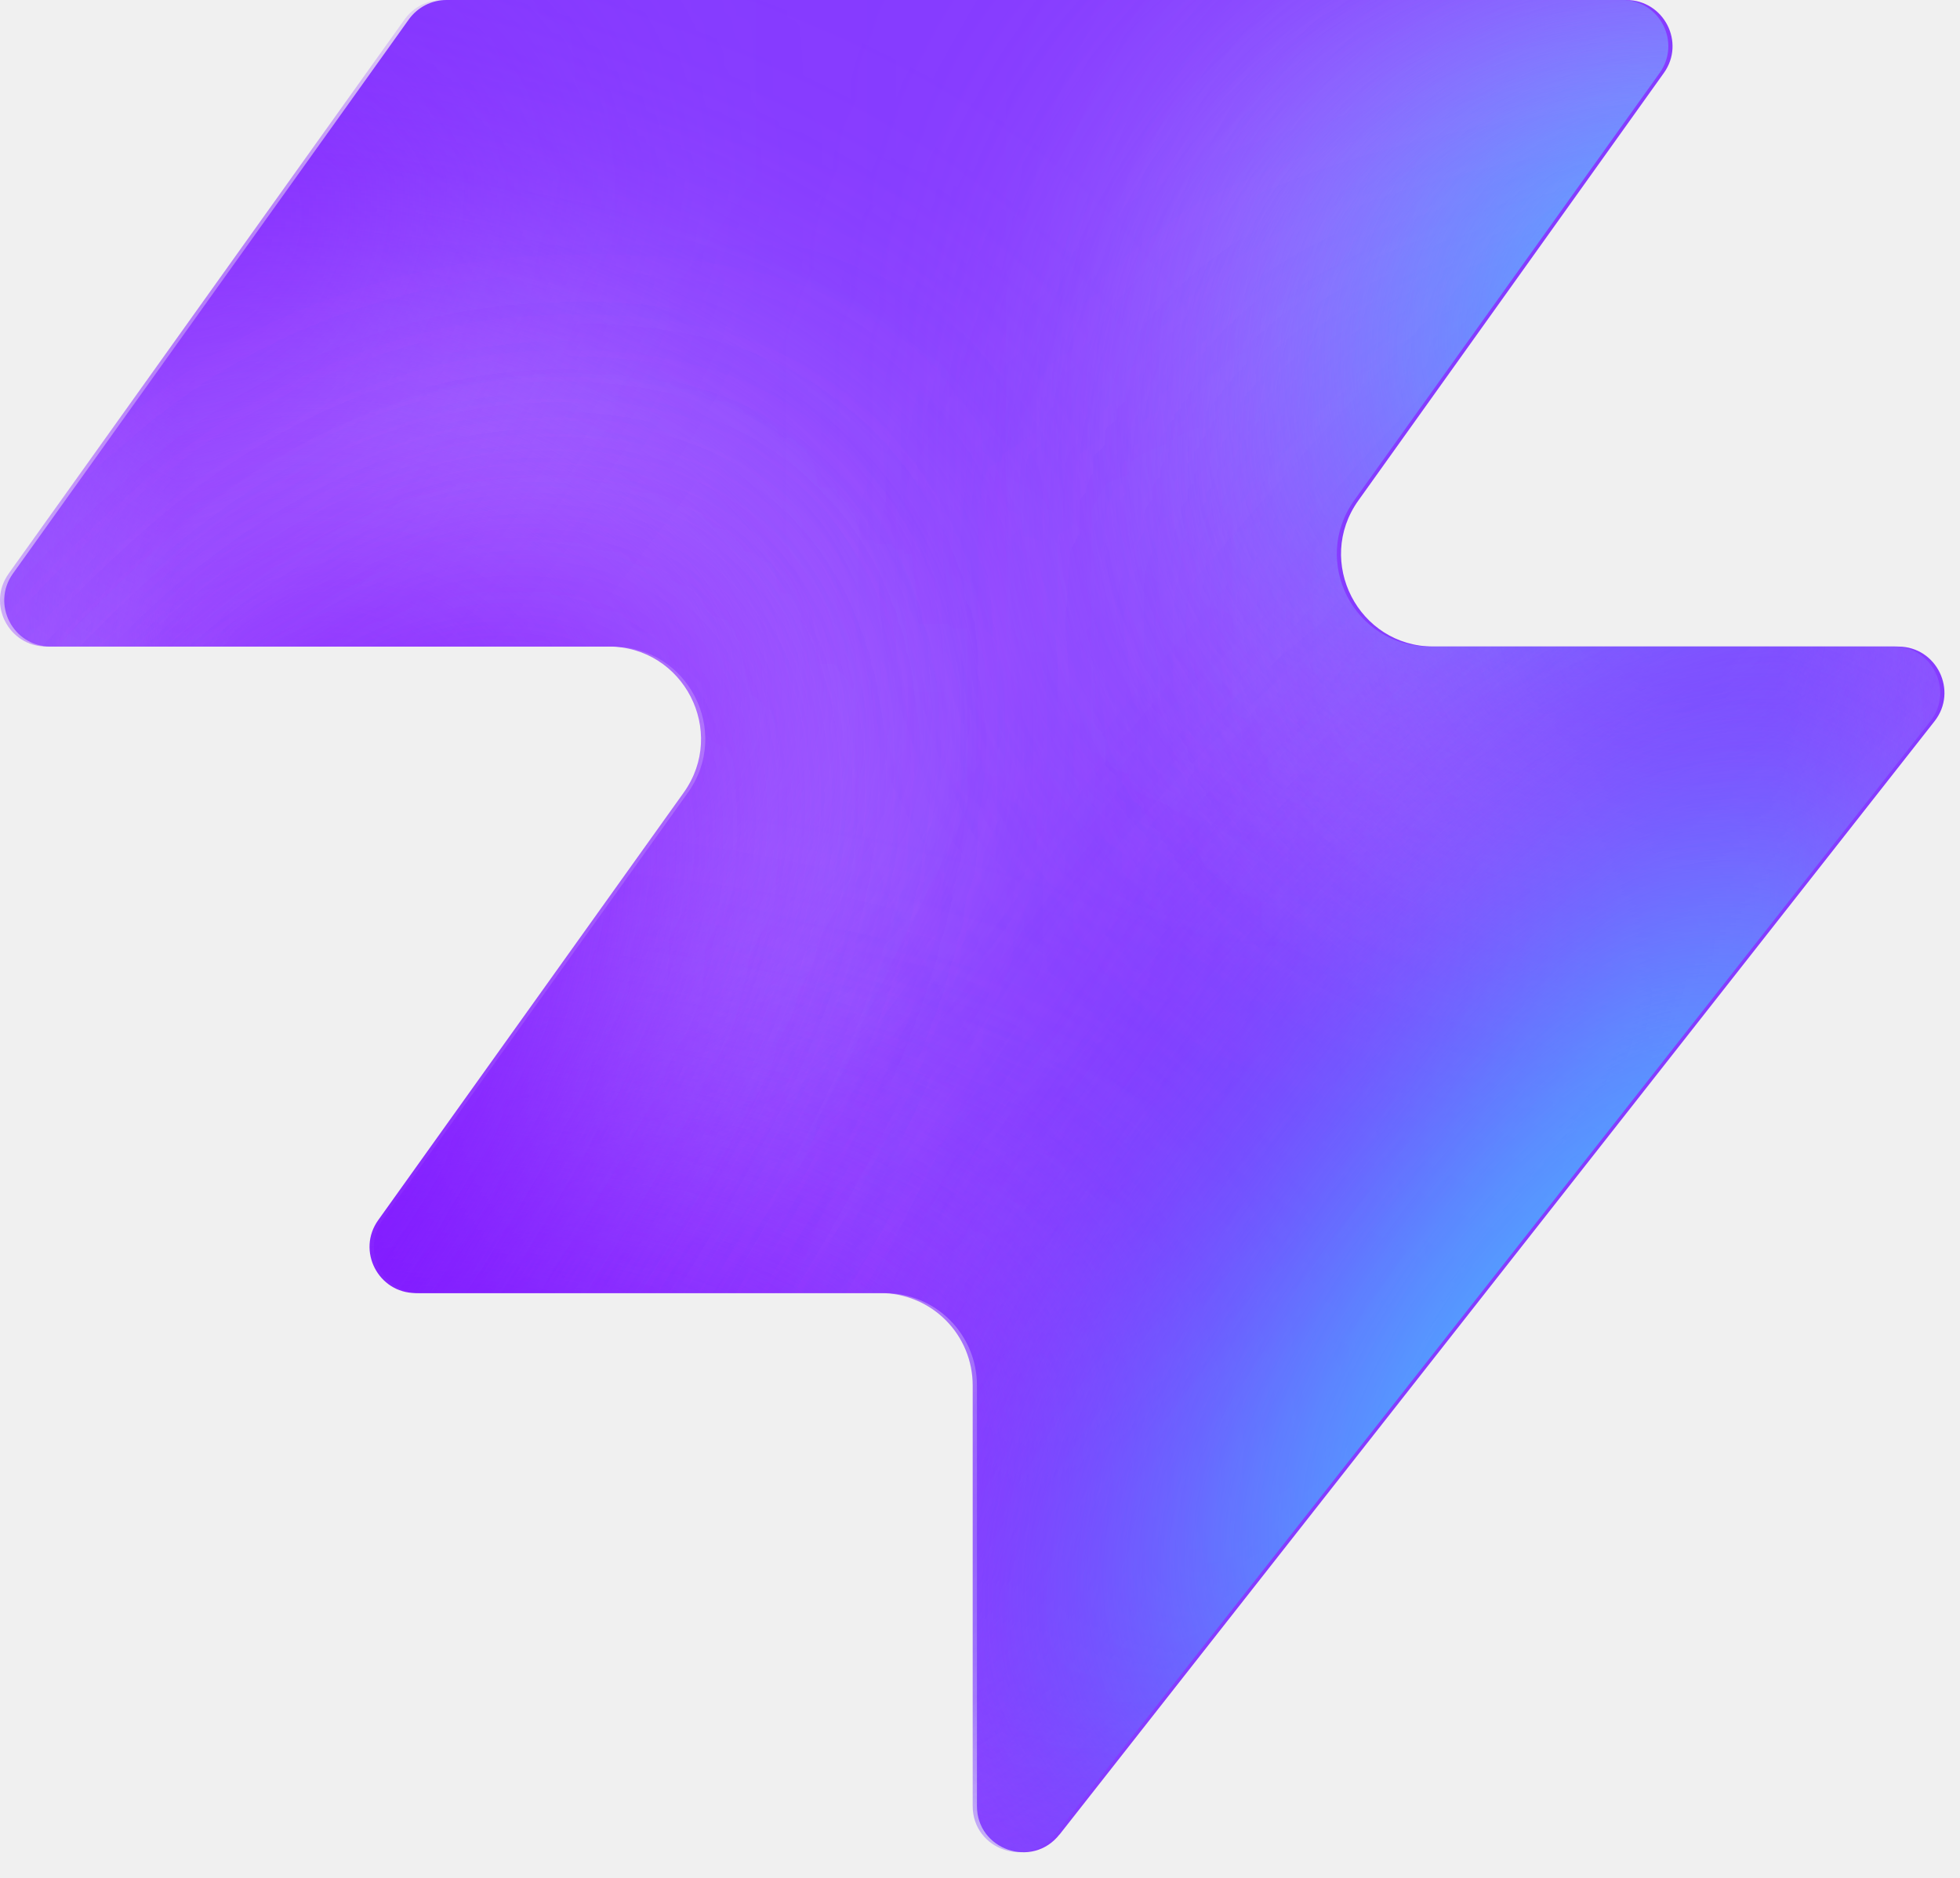
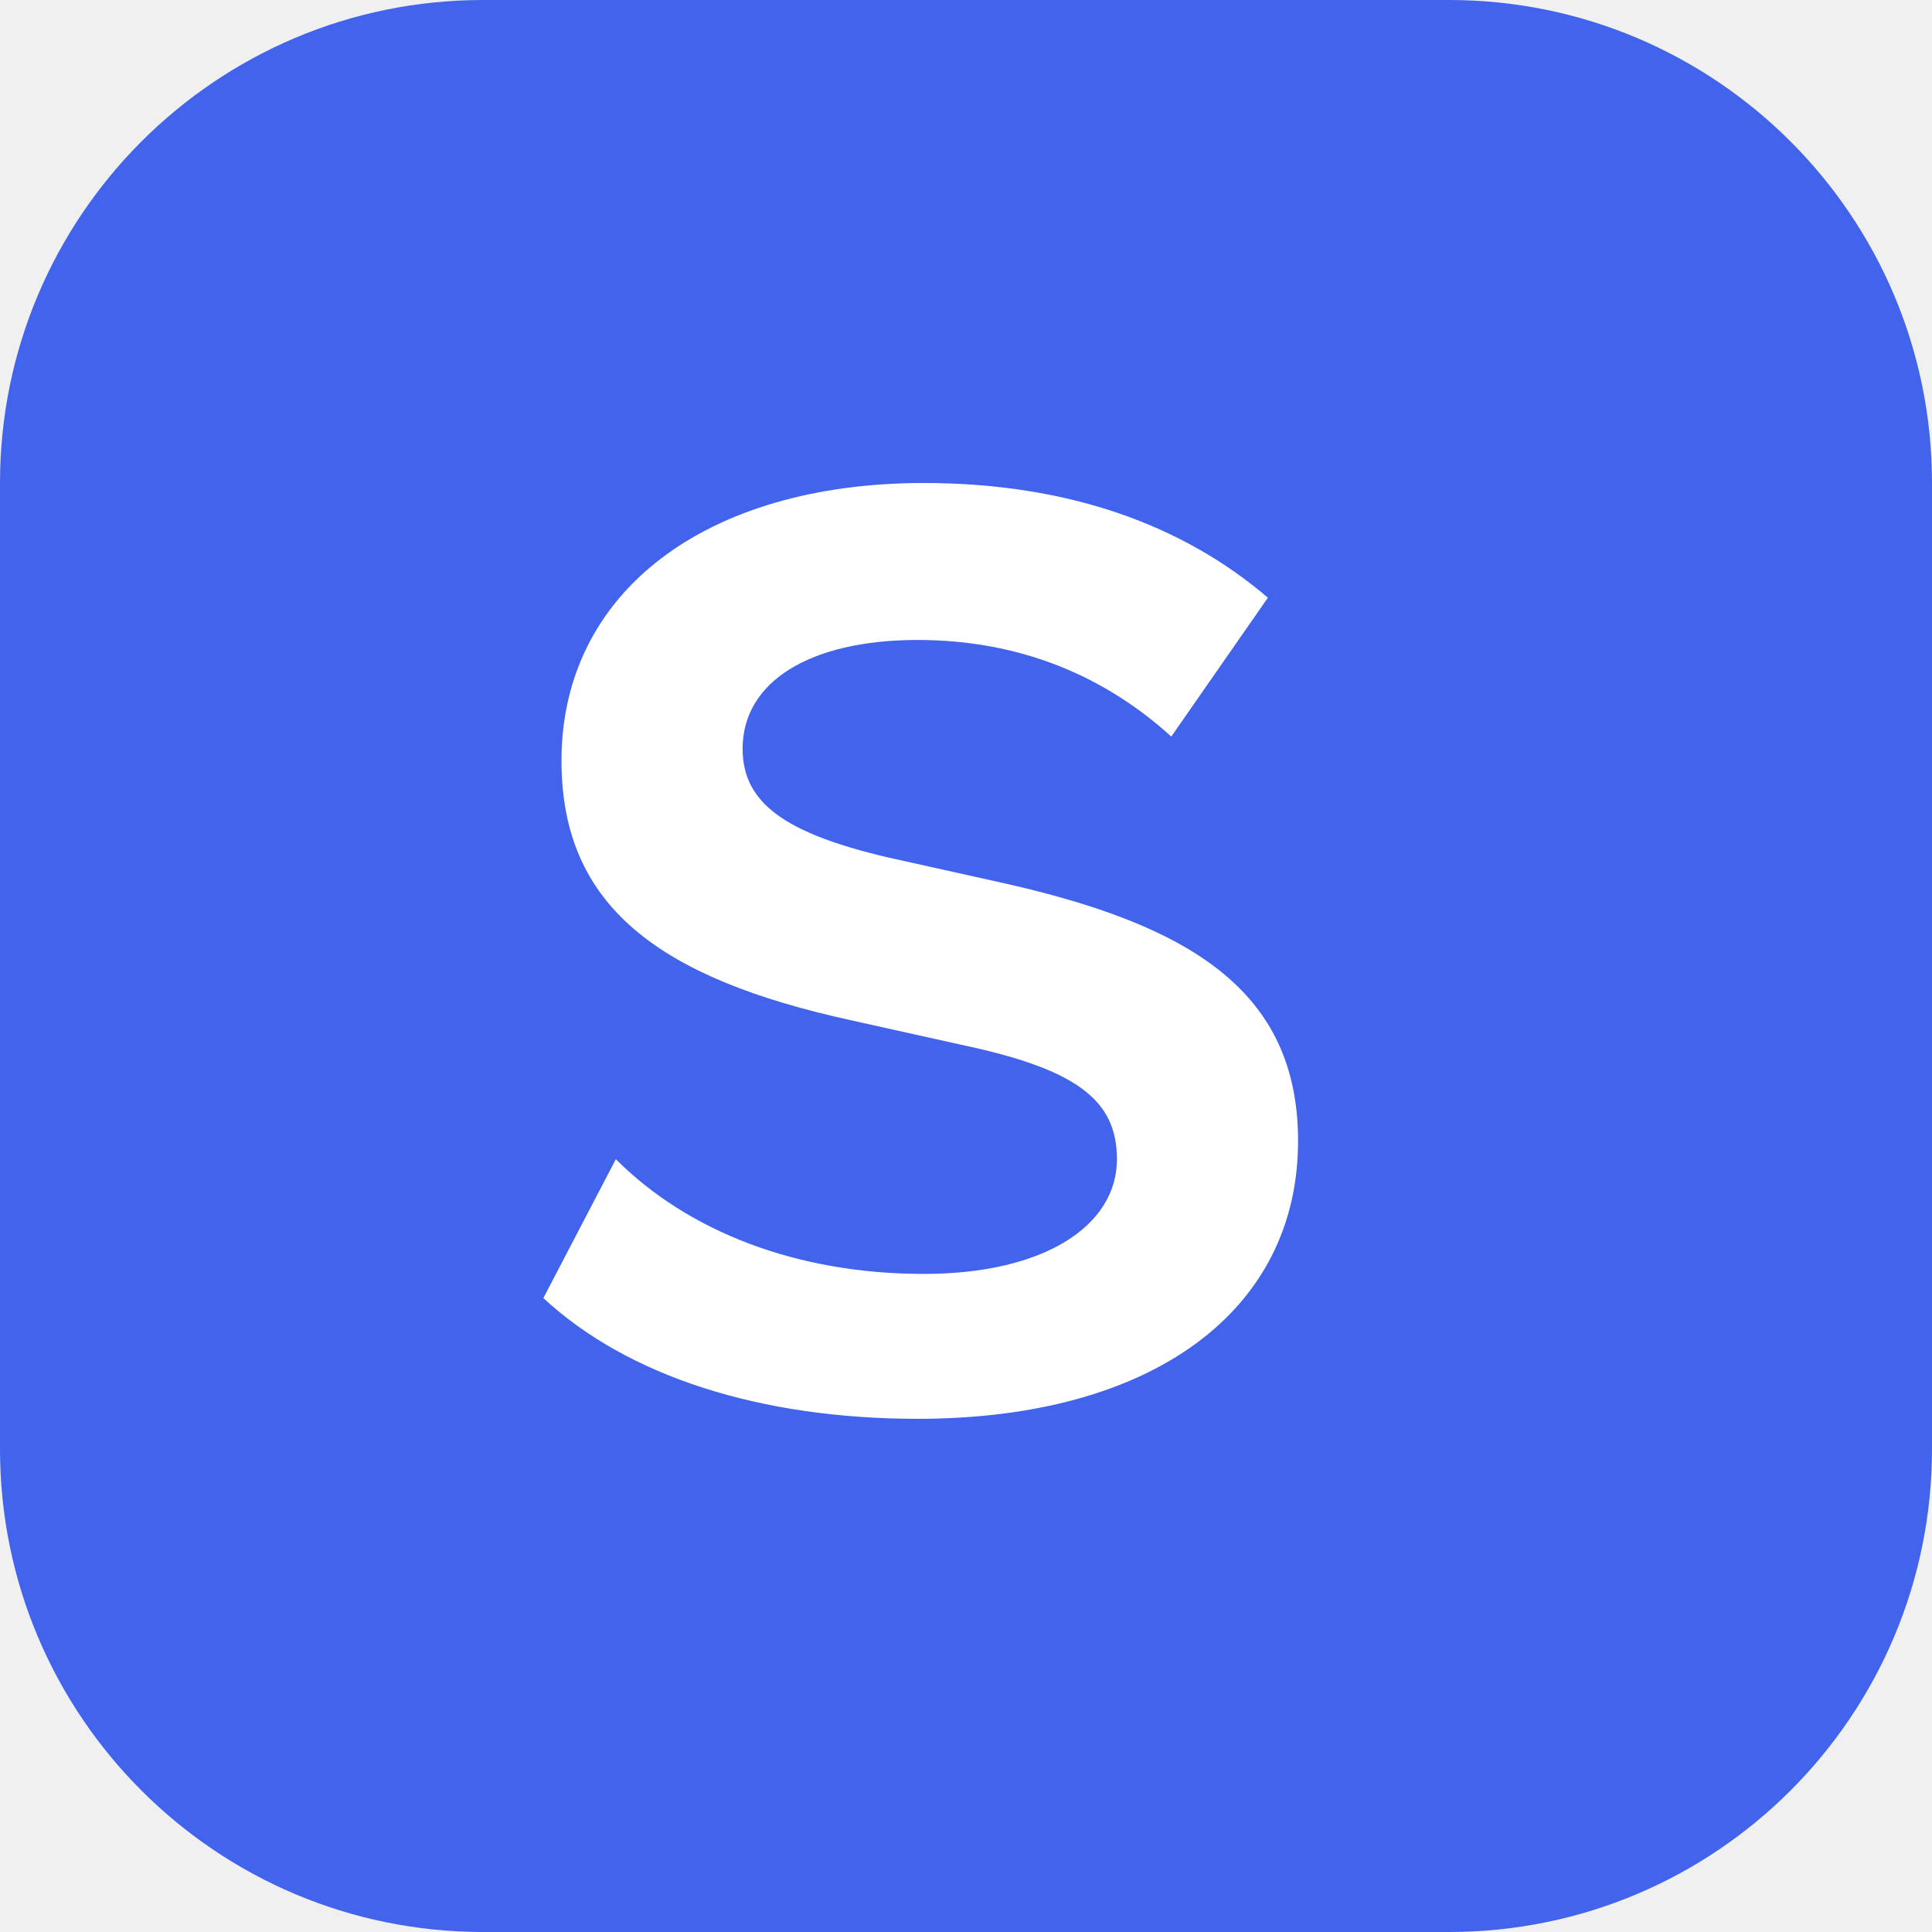
- <svg xmlns="http://www.w3.org/2000/svg" width="48" height="46" fill="none" viewBox="0 0 48 46">
-   <path fill="#863bff" d="M25.946 44.938c-.664.845-2.021.375-2.021-.698V33.937a2.26 2.26 0 0 0-2.262-2.262H10.287c-.92 0-1.456-1.04-.92-1.788l7.48-10.471c1.07-1.497 0-3.578-1.842-3.578H1.237c-.92 0-1.456-1.04-.92-1.788L10.013.474c.214-.297.556-.474.92-.474h28.894c.92 0 1.456 1.04.92 1.788l-7.48 10.471c-1.07 1.498 0 3.579 1.842 3.579h11.377c.943 0 1.473 1.088.89 1.83L25.947 44.94z" style="fill:#863bff;fill:color(display-p3 .525 .23 1);fill-opacity:1" />
-   <mask id="a" width="48" height="46" x="0" y="0" maskUnits="userSpaceOnUse" style="mask-type:alpha">
-     <path fill="#000" d="M25.842 44.938c-.664.844-2.021.375-2.021-.698V33.937a2.26 2.26 0 0 0-2.262-2.262H10.183c-.92 0-1.456-1.04-.92-1.788l7.48-10.471c1.07-1.498 0-3.579-1.842-3.579H1.133c-.92 0-1.456-1.04-.92-1.787L9.91.473c.214-.297.556-.474.92-.474h28.894c.92 0 1.456 1.04.92 1.788l-7.48 10.471c-1.07 1.498 0 3.578 1.842 3.578h11.377c.943 0 1.473 1.088.89 1.832L25.843 44.94z" style="fill:#000;fill-opacity:1" />
-   </mask>
-   <g mask="url(#a)">
-     <g filter="url(#b)">
-       <ellipse cx="5.508" cy="14.704" fill="#ede6ff" rx="5.508" ry="14.704" style="fill:#ede6ff;fill:color(display-p3 .927 .903 1);fill-opacity:1" transform="matrix(.00324 1 1 -.00324 -4.47 31.516)" />
-     </g>
-     <g filter="url(#c)">
-       <ellipse cx="10.399" cy="29.851" fill="#ede6ff" rx="10.399" ry="29.851" style="fill:#ede6ff;fill:color(display-p3 .927 .903 1);fill-opacity:1" transform="matrix(.00324 1 1 -.00324 -39.328 7.883)" />
-     </g>
-     <g filter="url(#d)">
-       <ellipse cx="5.508" cy="30.487" fill="#7e14ff" rx="5.508" ry="30.487" style="fill:#7e14ff;fill:color(display-p3 .492 .077 1);fill-opacity:1" transform="rotate(89.814 -25.913 -14.639)scale(1 -1)" />
-     </g>
-     <g filter="url(#e)">
-       <ellipse cx="5.508" cy="30.599" fill="#7e14ff" rx="5.508" ry="30.599" style="fill:#7e14ff;fill:color(display-p3 .492 .077 1);fill-opacity:1" transform="rotate(89.814 -32.644 -3.334)scale(1 -1)" />
-     </g>
-     <g filter="url(#f)">
-       <ellipse cx="5.508" cy="30.599" fill="#7e14ff" rx="5.508" ry="30.599" style="fill:#7e14ff;fill:color(display-p3 .492 .077 1);fill-opacity:1" transform="matrix(.00324 1 1 -.00324 -34.34 30.47)" />
-     </g>
-     <g filter="url(#g)">
-       <ellipse cx="14.072" cy="22.078" fill="#ede6ff" rx="14.072" ry="22.078" style="fill:#ede6ff;fill:color(display-p3 .927 .903 1);fill-opacity:1" transform="rotate(93.35 24.506 48.493)scale(-1 1)" />
-     </g>
-     <g filter="url(#h)">
-       <ellipse cx="3.47" cy="21.501" fill="#7e14ff" rx="3.47" ry="21.501" style="fill:#7e14ff;fill:color(display-p3 .492 .077 1);fill-opacity:1" transform="rotate(89.009 28.708 47.59)scale(-1 1)" />
-     </g>
-     <g filter="url(#i)">
-       <ellipse cx="3.47" cy="21.501" fill="#7e14ff" rx="3.47" ry="21.501" style="fill:#7e14ff;fill:color(display-p3 .492 .077 1);fill-opacity:1" transform="rotate(89.009 28.708 47.59)scale(-1 1)" />
-     </g>
-     <g filter="url(#j)">
-       <ellipse cx=".387" cy="8.972" fill="#7e14ff" rx="4.407" ry="29.108" style="fill:#7e14ff;fill:color(display-p3 .492 .077 1);fill-opacity:1" transform="rotate(39.51 .387 8.972)" />
-     </g>
-     <g filter="url(#k)">
-       <ellipse cx="47.523" cy="-6.092" fill="#7e14ff" rx="4.407" ry="29.108" style="fill:#7e14ff;fill:color(display-p3 .492 .077 1);fill-opacity:1" transform="rotate(37.892 47.523 -6.092)" />
-     </g>
-     <g filter="url(#l)">
-       <ellipse cx="41.412" cy="6.333" fill="#47bfff" rx="5.971" ry="9.665" style="fill:#47bfff;fill:color(display-p3 .28 .748 1);fill-opacity:1" transform="rotate(37.892 41.412 6.333)" />
-     </g>
-     <g filter="url(#m)">
-       <ellipse cx="-1.879" cy="38.332" fill="#7e14ff" rx="4.407" ry="29.108" style="fill:#7e14ff;fill:color(display-p3 .492 .077 1);fill-opacity:1" transform="rotate(37.892 -1.88 38.332)" />
-     </g>
-     <g filter="url(#n)">
-       <ellipse cx="-1.879" cy="38.332" fill="#7e14ff" rx="4.407" ry="29.108" style="fill:#7e14ff;fill:color(display-p3 .492 .077 1);fill-opacity:1" transform="rotate(37.892 -1.88 38.332)" />
-     </g>
-     <g filter="url(#o)">
-       <ellipse cx="35.651" cy="29.907" fill="#7e14ff" rx="4.407" ry="29.108" style="fill:#7e14ff;fill:color(display-p3 .492 .077 1);fill-opacity:1" transform="rotate(37.892 35.651 29.907)" />
-     </g>
-     <g filter="url(#p)">
-       <ellipse cx="38.418" cy="32.4" fill="#47bfff" rx="5.971" ry="15.297" style="fill:#47bfff;fill:color(display-p3 .28 .748 1);fill-opacity:1" transform="rotate(37.892 38.418 32.4)" />
-     </g>
-   </g>
-   <defs>
-     <filter id="b" width="60.045" height="41.654" x="-19.77" y="16.149" color-interpolation-filters="sRGB" filterUnits="userSpaceOnUse">
-       <feFlood flood-opacity="0" result="BackgroundImageFix" />
-       <feBlend in="SourceGraphic" in2="BackgroundImageFix" result="shape" />
-       <feGaussianBlur result="effect1_foregroundBlur_2002_17158" stdDeviation="7.659" />
-     </filter>
-     <filter id="c" width="90.34" height="51.437" x="-54.613" y="-7.533" color-interpolation-filters="sRGB" filterUnits="userSpaceOnUse">
-       <feFlood flood-opacity="0" result="BackgroundImageFix" />
-       <feBlend in="SourceGraphic" in2="BackgroundImageFix" result="shape" />
-       <feGaussianBlur result="effect1_foregroundBlur_2002_17158" stdDeviation="7.659" />
-     </filter>
-     <filter id="d" width="79.355" height="29.4" x="-49.64" y="2.03" color-interpolation-filters="sRGB" filterUnits="userSpaceOnUse">
-       <feFlood flood-opacity="0" result="BackgroundImageFix" />
-       <feBlend in="SourceGraphic" in2="BackgroundImageFix" result="shape" />
-       <feGaussianBlur result="effect1_foregroundBlur_2002_17158" stdDeviation="4.596" />
-     </filter>
-     <filter id="e" width="79.579" height="29.4" x="-45.045" y="20.029" color-interpolation-filters="sRGB" filterUnits="userSpaceOnUse">
-       <feFlood flood-opacity="0" result="BackgroundImageFix" />
-       <feBlend in="SourceGraphic" in2="BackgroundImageFix" result="shape" />
-       <feGaussianBlur result="effect1_foregroundBlur_2002_17158" stdDeviation="4.596" />
-     </filter>
-     <filter id="f" width="79.579" height="29.4" x="-43.513" y="21.178" color-interpolation-filters="sRGB" filterUnits="userSpaceOnUse">
-       <feFlood flood-opacity="0" result="BackgroundImageFix" />
-       <feBlend in="SourceGraphic" in2="BackgroundImageFix" result="shape" />
-       <feGaussianBlur result="effect1_foregroundBlur_2002_17158" stdDeviation="4.596" />
-     </filter>
-     <filter id="g" width="74.749" height="58.852" x="15.756" y="-17.901" color-interpolation-filters="sRGB" filterUnits="userSpaceOnUse">
-       <feFlood flood-opacity="0" result="BackgroundImageFix" />
-       <feBlend in="SourceGraphic" in2="BackgroundImageFix" result="shape" />
-       <feGaussianBlur result="effect1_foregroundBlur_2002_17158" stdDeviation="7.659" />
-     </filter>
-     <filter id="h" width="61.377" height="25.362" x="23.548" y="2.284" color-interpolation-filters="sRGB" filterUnits="userSpaceOnUse">
-       <feFlood flood-opacity="0" result="BackgroundImageFix" />
-       <feBlend in="SourceGraphic" in2="BackgroundImageFix" result="shape" />
-       <feGaussianBlur result="effect1_foregroundBlur_2002_17158" stdDeviation="4.596" />
-     </filter>
-     <filter id="i" width="61.377" height="25.362" x="23.548" y="2.284" color-interpolation-filters="sRGB" filterUnits="userSpaceOnUse">
-       <feFlood flood-opacity="0" result="BackgroundImageFix" />
-       <feBlend in="SourceGraphic" in2="BackgroundImageFix" result="shape" />
-       <feGaussianBlur result="effect1_foregroundBlur_2002_17158" stdDeviation="4.596" />
-     </filter>
-     <filter id="j" width="56.045" height="63.649" x="-27.636" y="-22.853" color-interpolation-filters="sRGB" filterUnits="userSpaceOnUse">
-       <feFlood flood-opacity="0" result="BackgroundImageFix" />
-       <feBlend in="SourceGraphic" in2="BackgroundImageFix" result="shape" />
-       <feGaussianBlur result="effect1_foregroundBlur_2002_17158" stdDeviation="4.596" />
-     </filter>
-     <filter id="k" width="54.814" height="64.646" x="20.116" y="-38.415" color-interpolation-filters="sRGB" filterUnits="userSpaceOnUse">
-       <feFlood flood-opacity="0" result="BackgroundImageFix" />
-       <feBlend in="SourceGraphic" in2="BackgroundImageFix" result="shape" />
-       <feGaussianBlur result="effect1_foregroundBlur_2002_17158" stdDeviation="4.596" />
-     </filter>
-     <filter id="l" width="33.541" height="35.313" x="24.641" y="-11.323" color-interpolation-filters="sRGB" filterUnits="userSpaceOnUse">
-       <feFlood flood-opacity="0" result="BackgroundImageFix" />
-       <feBlend in="SourceGraphic" in2="BackgroundImageFix" result="shape" />
-       <feGaussianBlur result="effect1_foregroundBlur_2002_17158" stdDeviation="4.596" />
-     </filter>
-     <filter id="m" width="54.814" height="64.646" x="-29.286" y="6.009" color-interpolation-filters="sRGB" filterUnits="userSpaceOnUse">
-       <feFlood flood-opacity="0" result="BackgroundImageFix" />
-       <feBlend in="SourceGraphic" in2="BackgroundImageFix" result="shape" />
-       <feGaussianBlur result="effect1_foregroundBlur_2002_17158" stdDeviation="4.596" />
-     </filter>
-     <filter id="n" width="54.814" height="64.646" x="-29.286" y="6.009" color-interpolation-filters="sRGB" filterUnits="userSpaceOnUse">
-       <feFlood flood-opacity="0" result="BackgroundImageFix" />
-       <feBlend in="SourceGraphic" in2="BackgroundImageFix" result="shape" />
-       <feGaussianBlur result="effect1_foregroundBlur_2002_17158" stdDeviation="4.596" />
-     </filter>
-     <filter id="o" width="54.814" height="64.646" x="8.244" y="-2.416" color-interpolation-filters="sRGB" filterUnits="userSpaceOnUse">
-       <feFlood flood-opacity="0" result="BackgroundImageFix" />
-       <feBlend in="SourceGraphic" in2="BackgroundImageFix" result="shape" />
-       <feGaussianBlur result="effect1_foregroundBlur_2002_17158" stdDeviation="4.596" />
-     </filter>
-     <filter id="p" width="39.409" height="43.623" x="18.713" y="10.588" color-interpolation-filters="sRGB" filterUnits="userSpaceOnUse">
-       <feFlood flood-opacity="0" result="BackgroundImageFix" />
-       <feBlend in="SourceGraphic" in2="BackgroundImageFix" result="shape" />
-       <feGaussianBlur result="effect1_foregroundBlur_2002_17158" stdDeviation="4.596" />
-     </filter>
-   </defs>
+ <svg xmlns="http://www.w3.org/2000/svg" viewBox="0 0 32 32" fill="none">
+   <rect width="32" height="32" rx="8" fill="#4263eb" />
+   <path d="M9 21.5c1.4 1.3 3.6 2 6.2 2 3.9 0 6.3-1.8 6.3-4.6 0-2.5-1.8-3.6-5-4.3l-1.8-.4c-1.7-.4-2.4-.9-2.4-1.8 0-1.1 1.1-1.8 2.9-1.8 1.7 0 3.1.6 4.2 1.6l1.6-2.3C19.6 8.7 17.7 8 15.3 8c-3.6 0-6 1.8-6 4.6 0 2.4 1.6 3.6 4.8 4.3l1.8.4c1.9.4 2.6.9 2.6 1.9 0 1.1-1.2 1.9-3.2 1.9-2.1 0-3.9-.7-5.1-1.9L9 21.5Z" fill="#fff" />
</svg>
